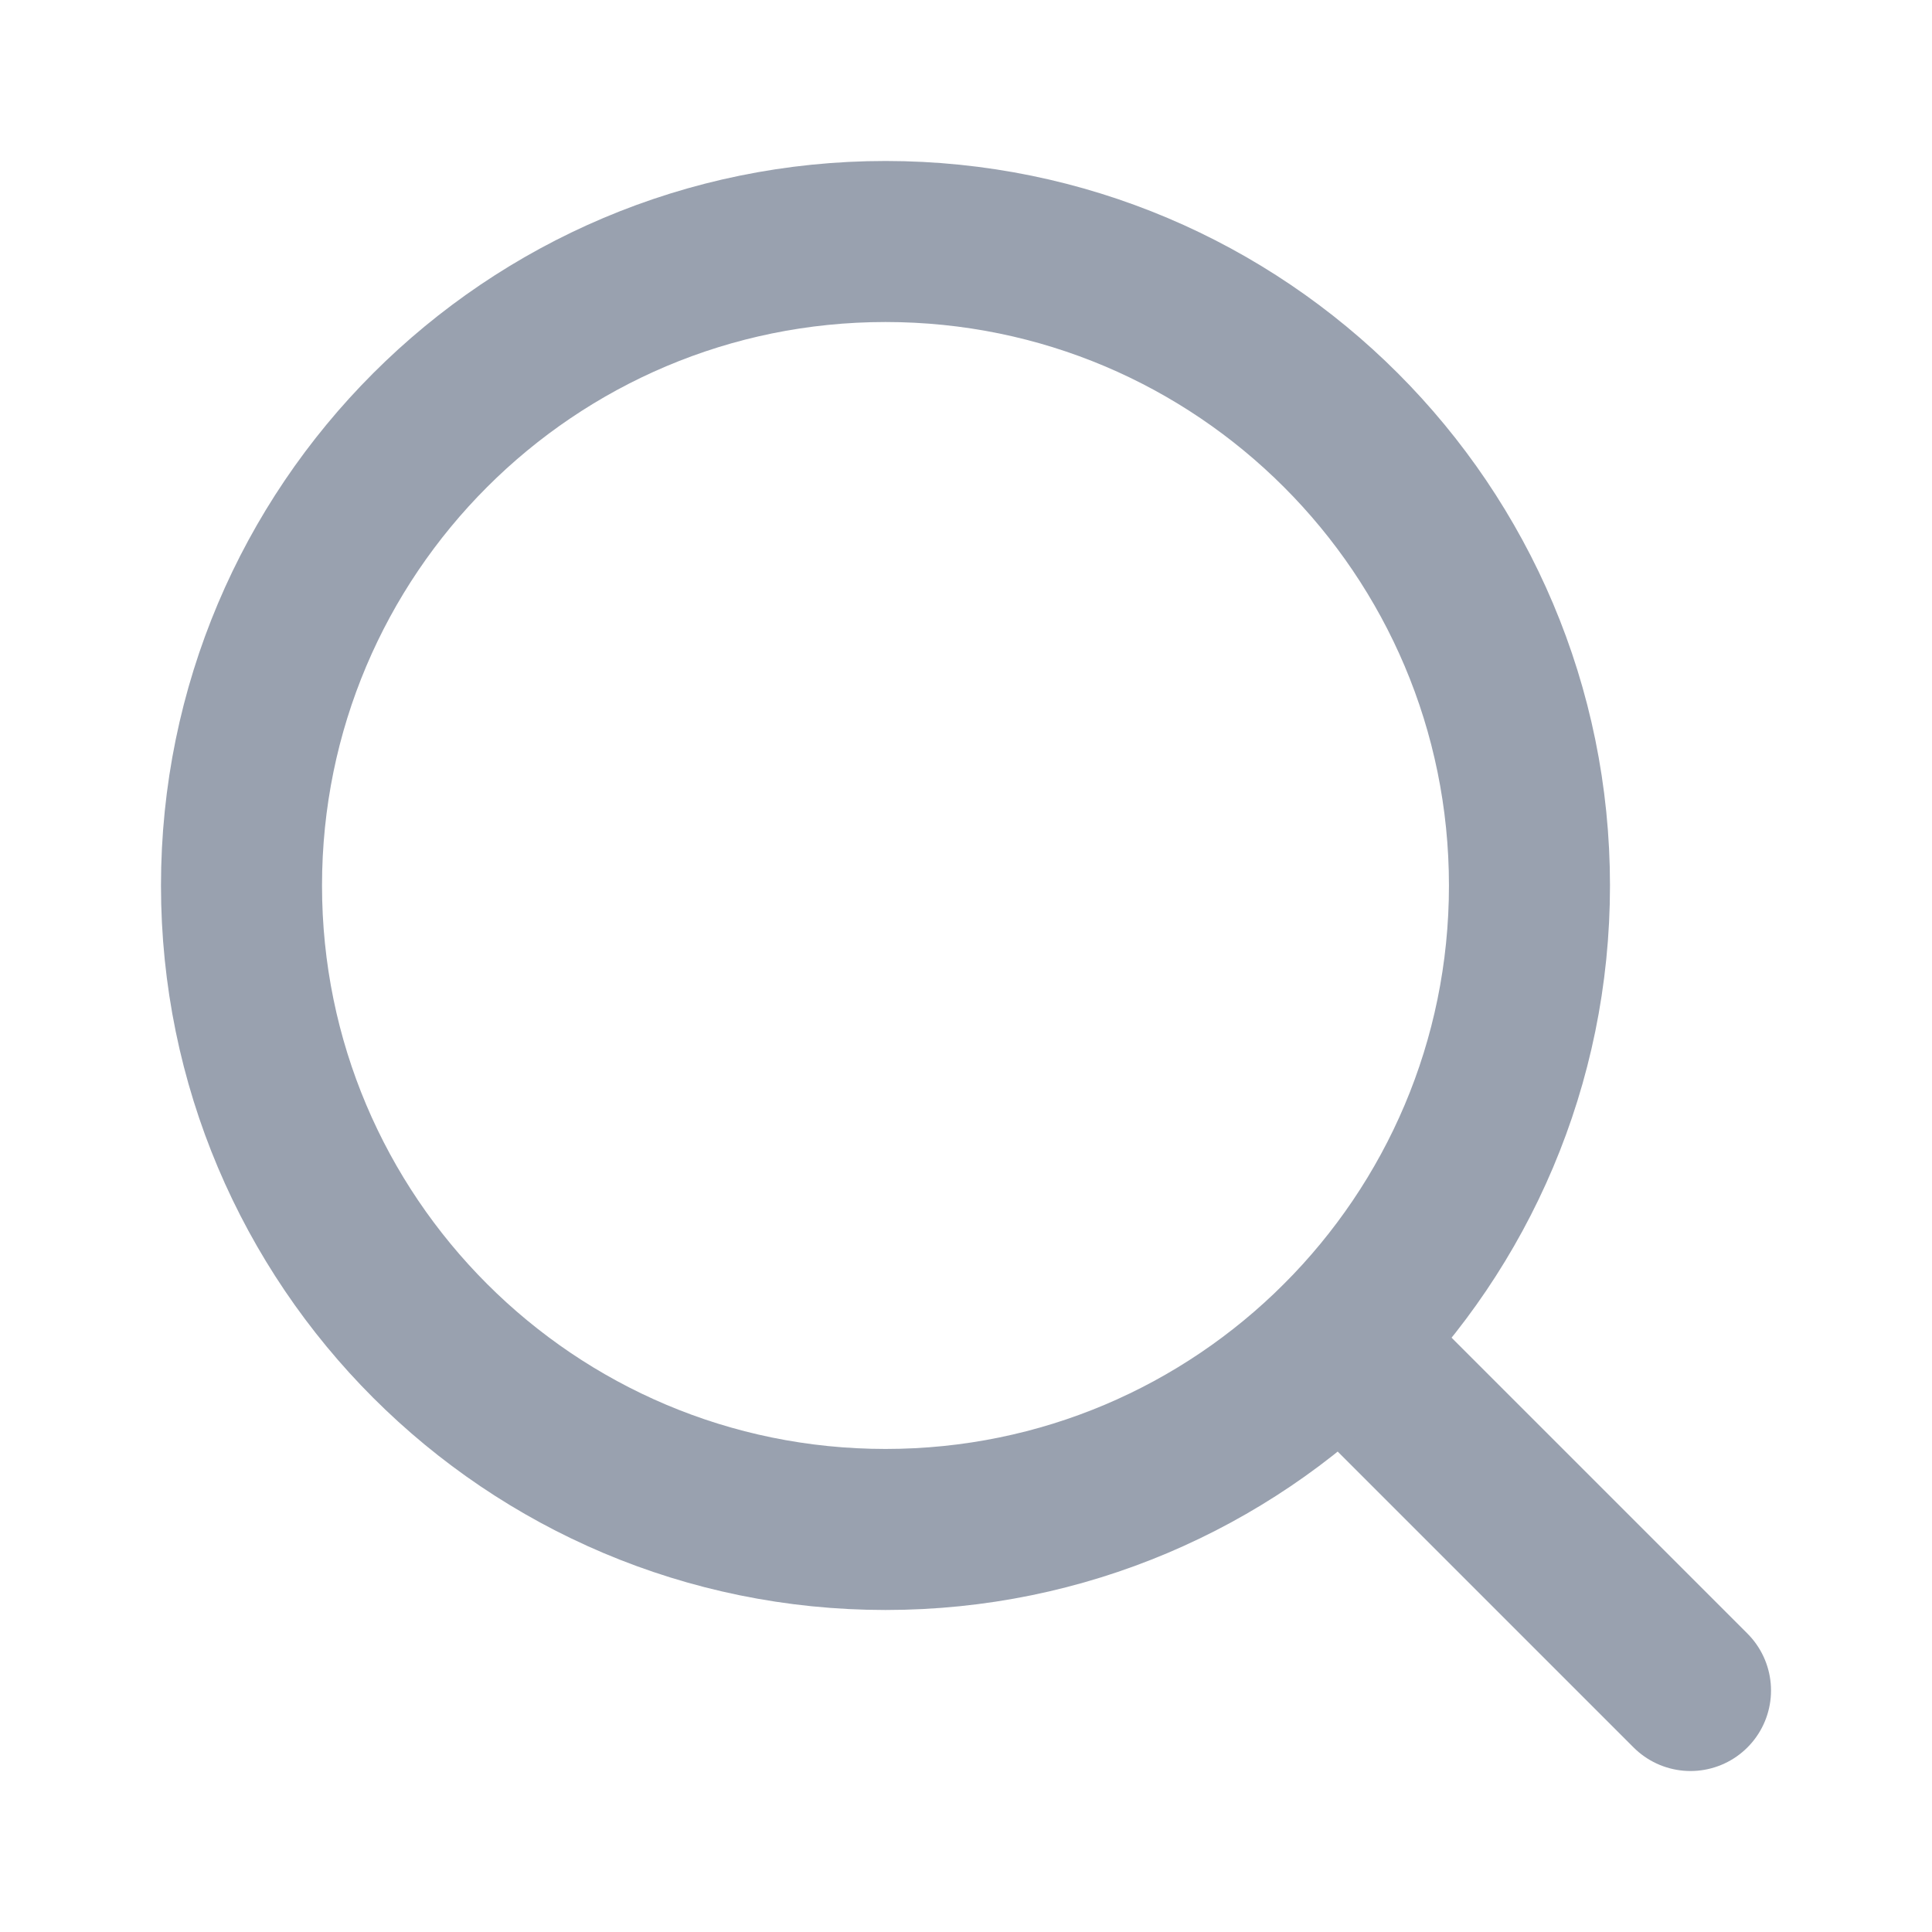
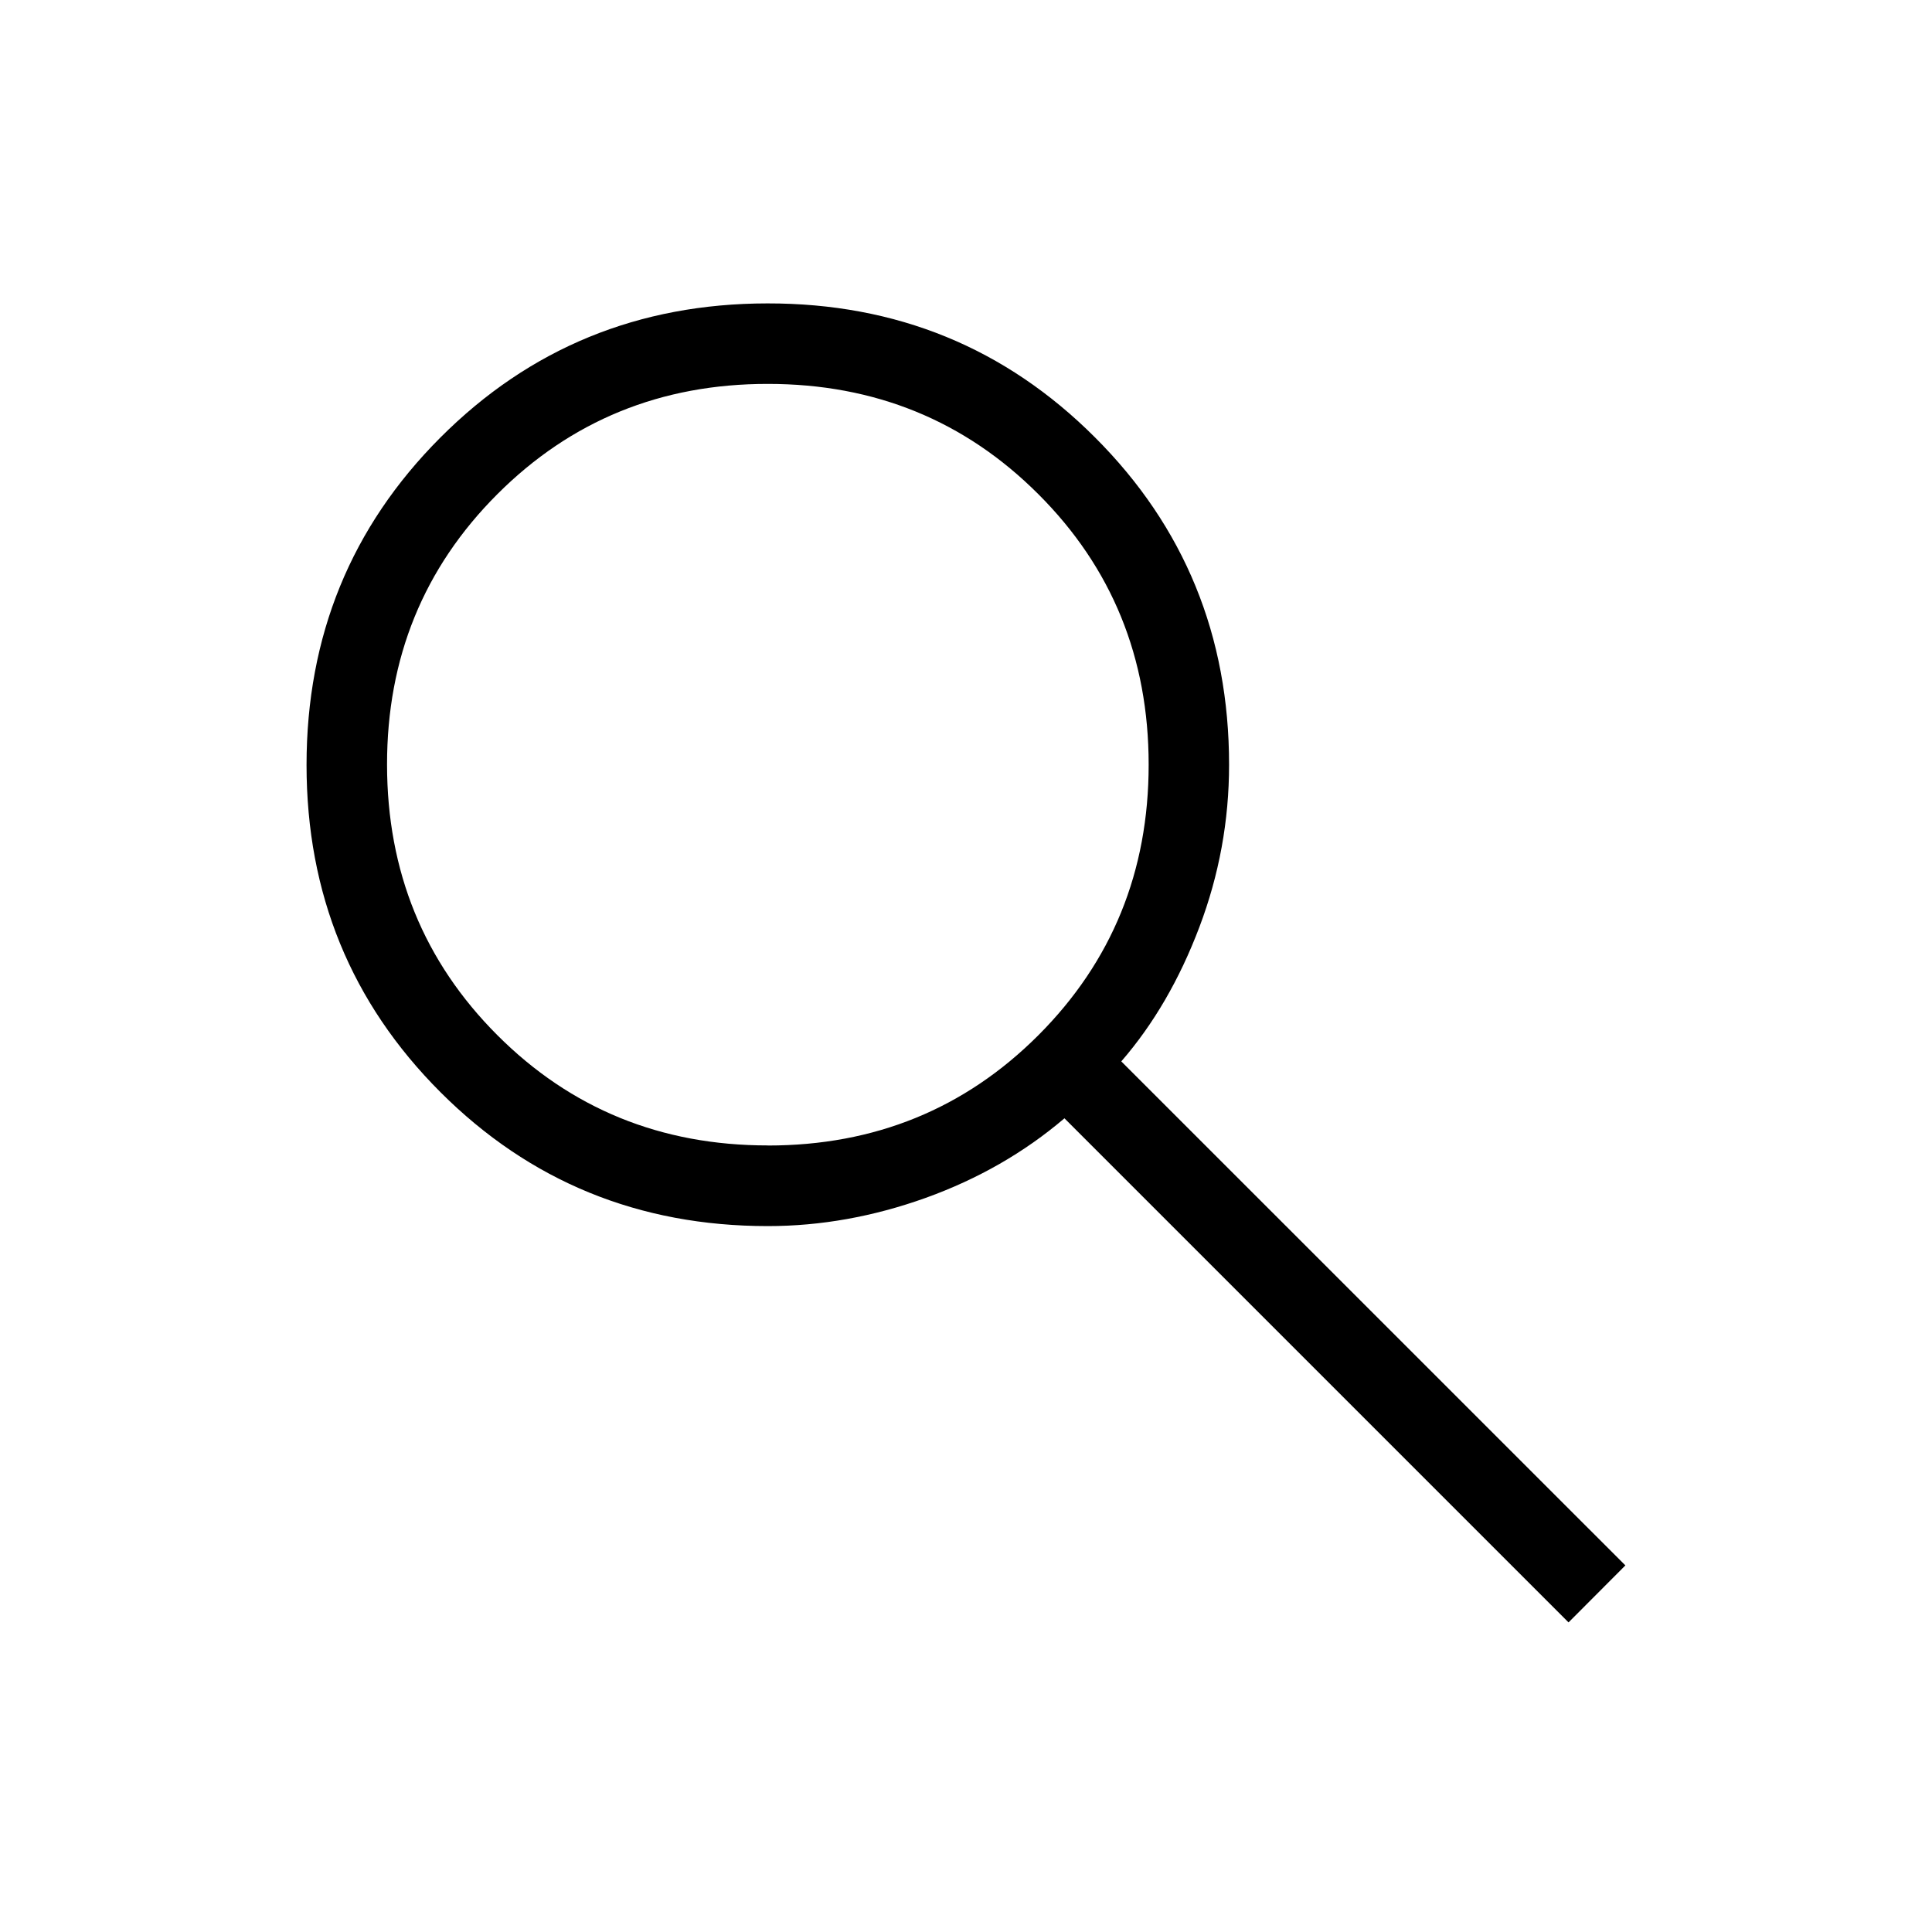
- <svg xmlns="http://www.w3.org/2000/svg" width="20" height="20" viewBox="0 0 20 20" fill="none">
-   <path d="M17.5 17.5L13.883 13.883" stroke="#99A1AF" stroke-width="1.667" stroke-linecap="round" stroke-linejoin="round" />
-   <path d="M9.167 15.833C12.849 15.833 15.833 12.849 15.833 9.167C15.833 5.485 12.849 2.5 9.167 2.5C5.485 2.5 2.5 5.485 2.5 9.167C2.5 12.849 5.485 15.833 9.167 15.833Z" stroke="#99A1AF" stroke-width="1.667" stroke-linecap="round" stroke-linejoin="round" />
+ <svg xmlns="http://www.w3.org/2000/svg" width="24" height="24" viewBox="0 0 24 24" fill="none">
+   <path d="M19.485 20.154L13.223 13.892C12.723 14.318 12.148 14.647 11.498 14.881C10.848 15.114 10.195 15.231 9.538 15.231C7.937 15.231 6.581 14.676 5.472 13.568C4.363 12.459 3.808 11.104 3.808 9.503C3.808 7.901 4.362 6.546 5.47 5.436C6.578 4.326 7.933 3.77 9.534 3.769C11.135 3.767 12.491 4.322 13.602 5.433C14.713 6.543 15.268 7.899 15.268 9.5C15.268 10.194 15.145 10.867 14.899 11.517C14.653 12.167 14.33 12.723 13.929 13.185L20.191 19.446L19.485 20.154ZM9.539 14.23C10.866 14.23 11.986 13.773 12.899 12.86C13.812 11.946 14.269 10.826 14.269 9.499C14.269 8.171 13.812 7.051 12.899 6.139C11.986 5.226 10.866 4.769 9.539 4.769C8.212 4.768 7.092 5.225 6.178 6.139C5.264 7.053 4.807 8.173 4.808 9.499C4.809 10.825 5.265 11.945 6.178 12.859C7.091 13.773 8.211 14.229 9.538 14.229" fill="black" />
</svg>
